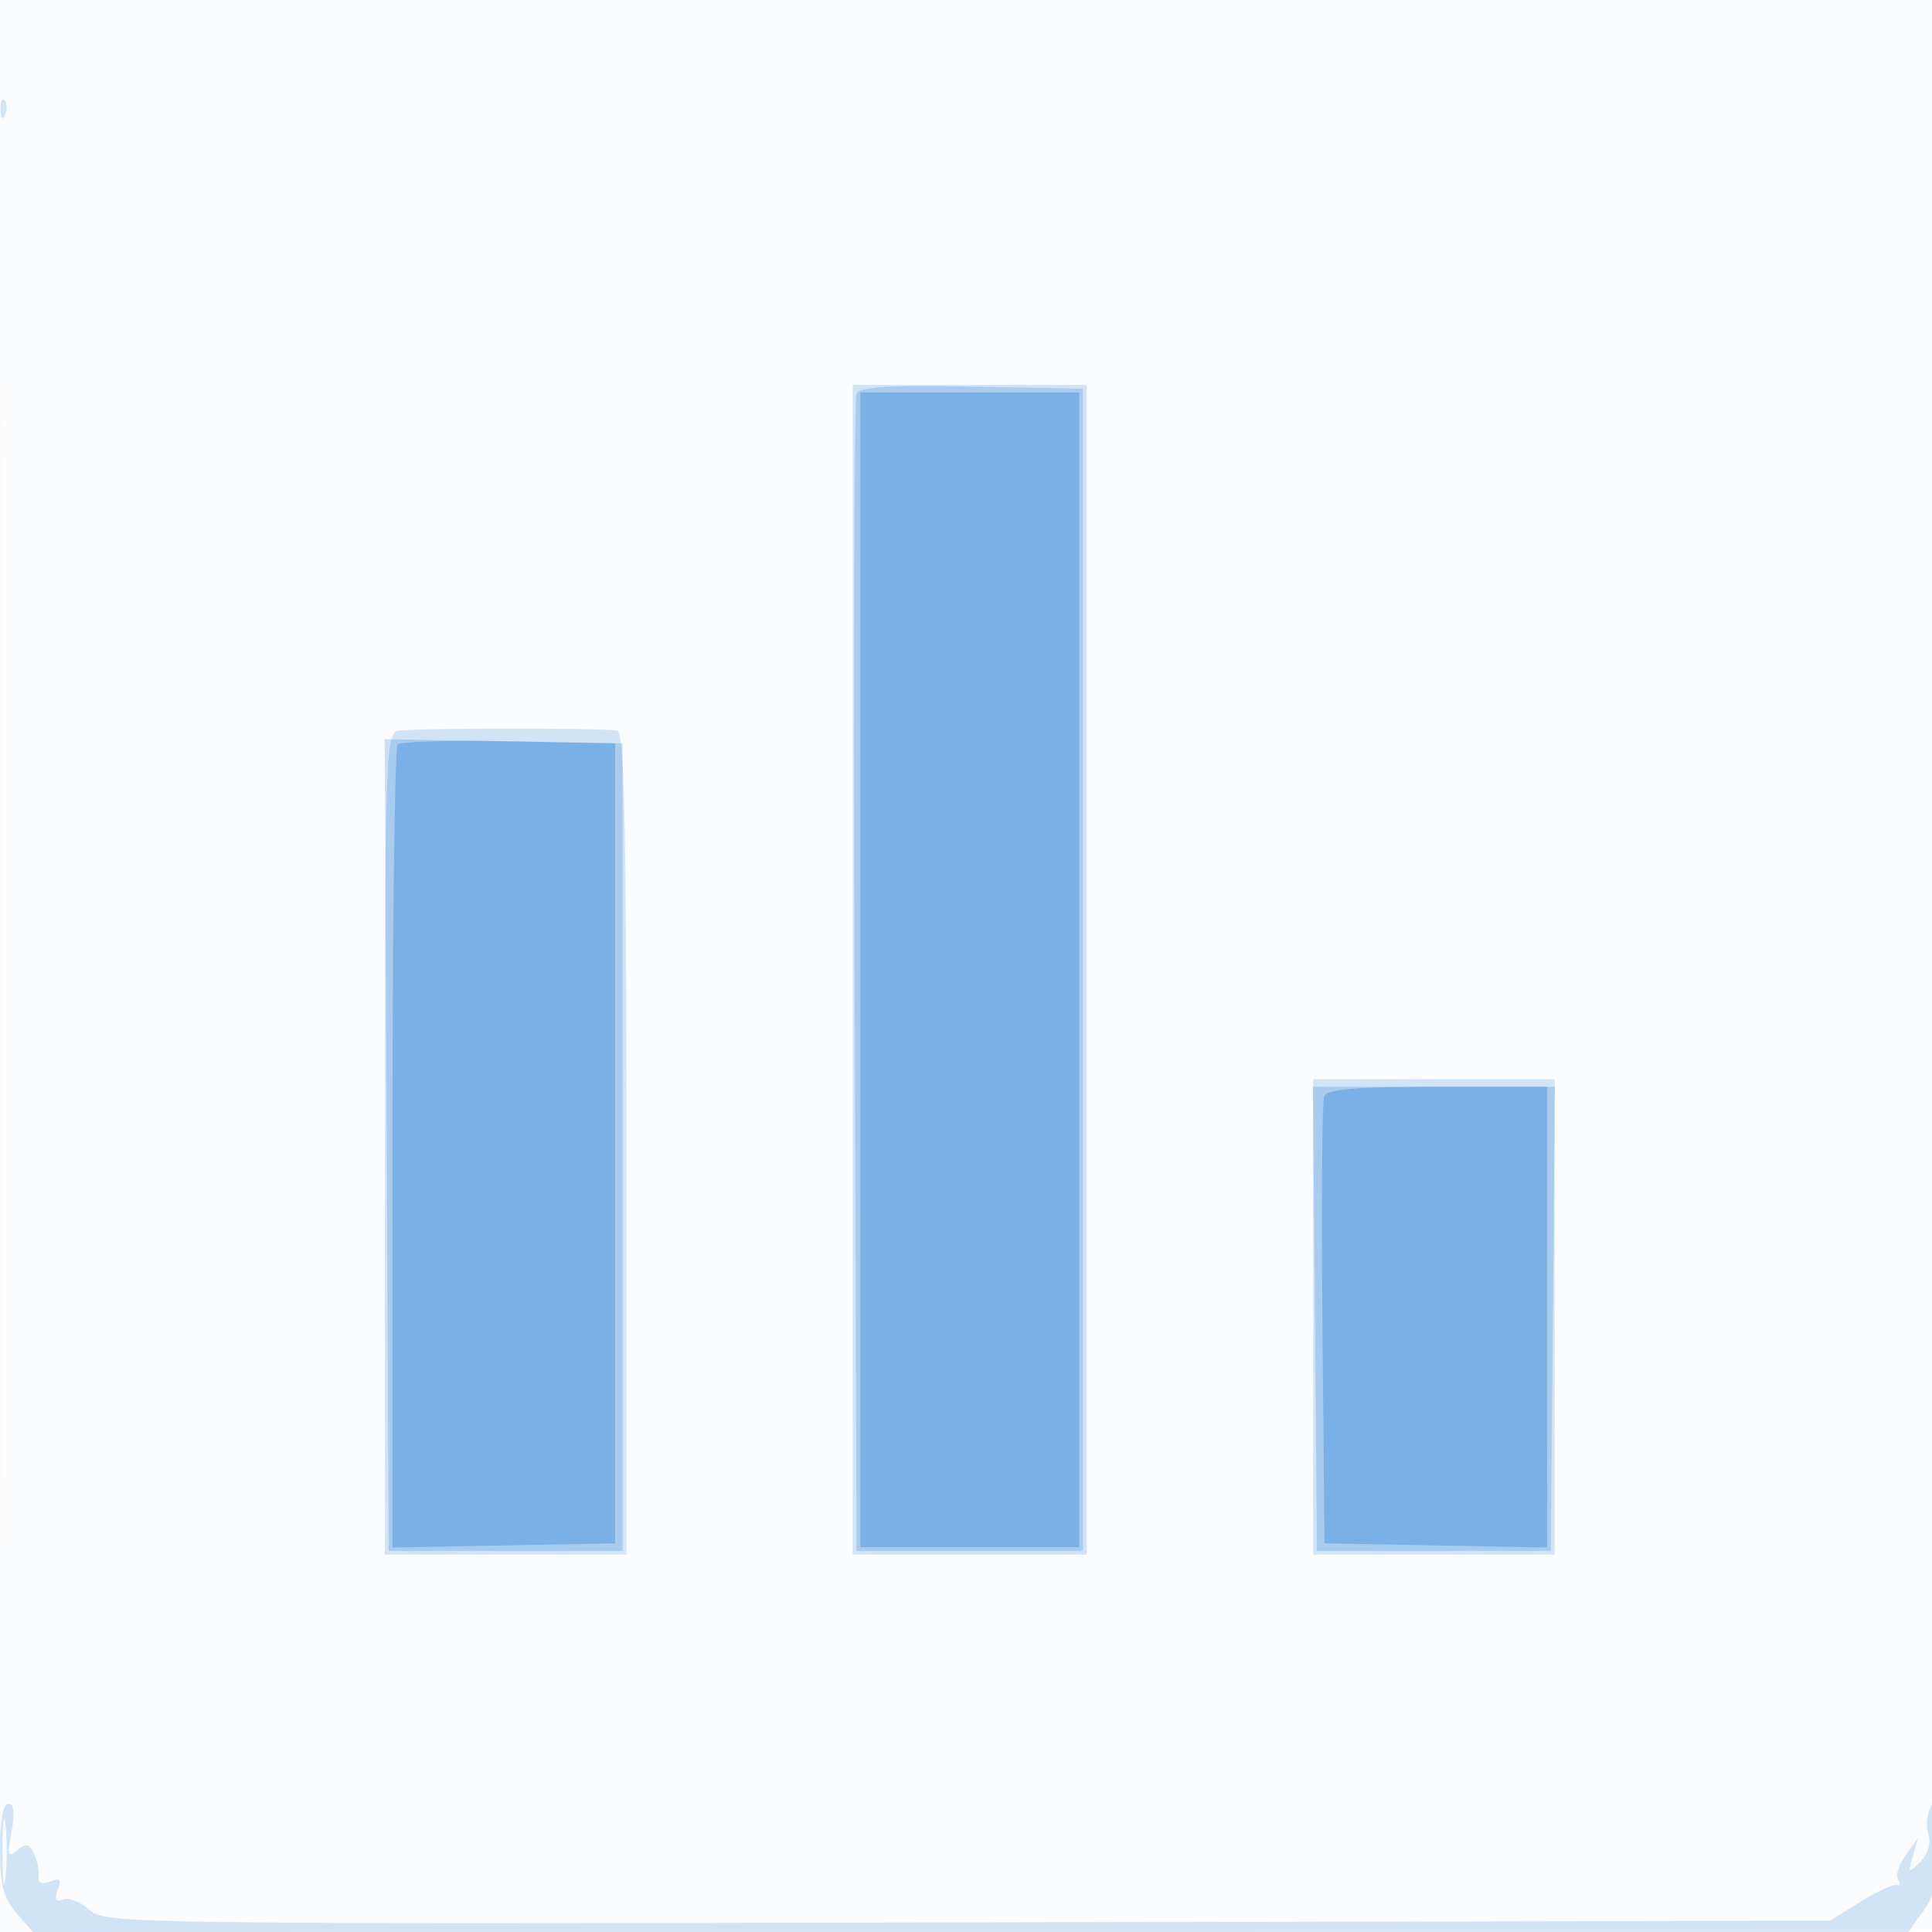
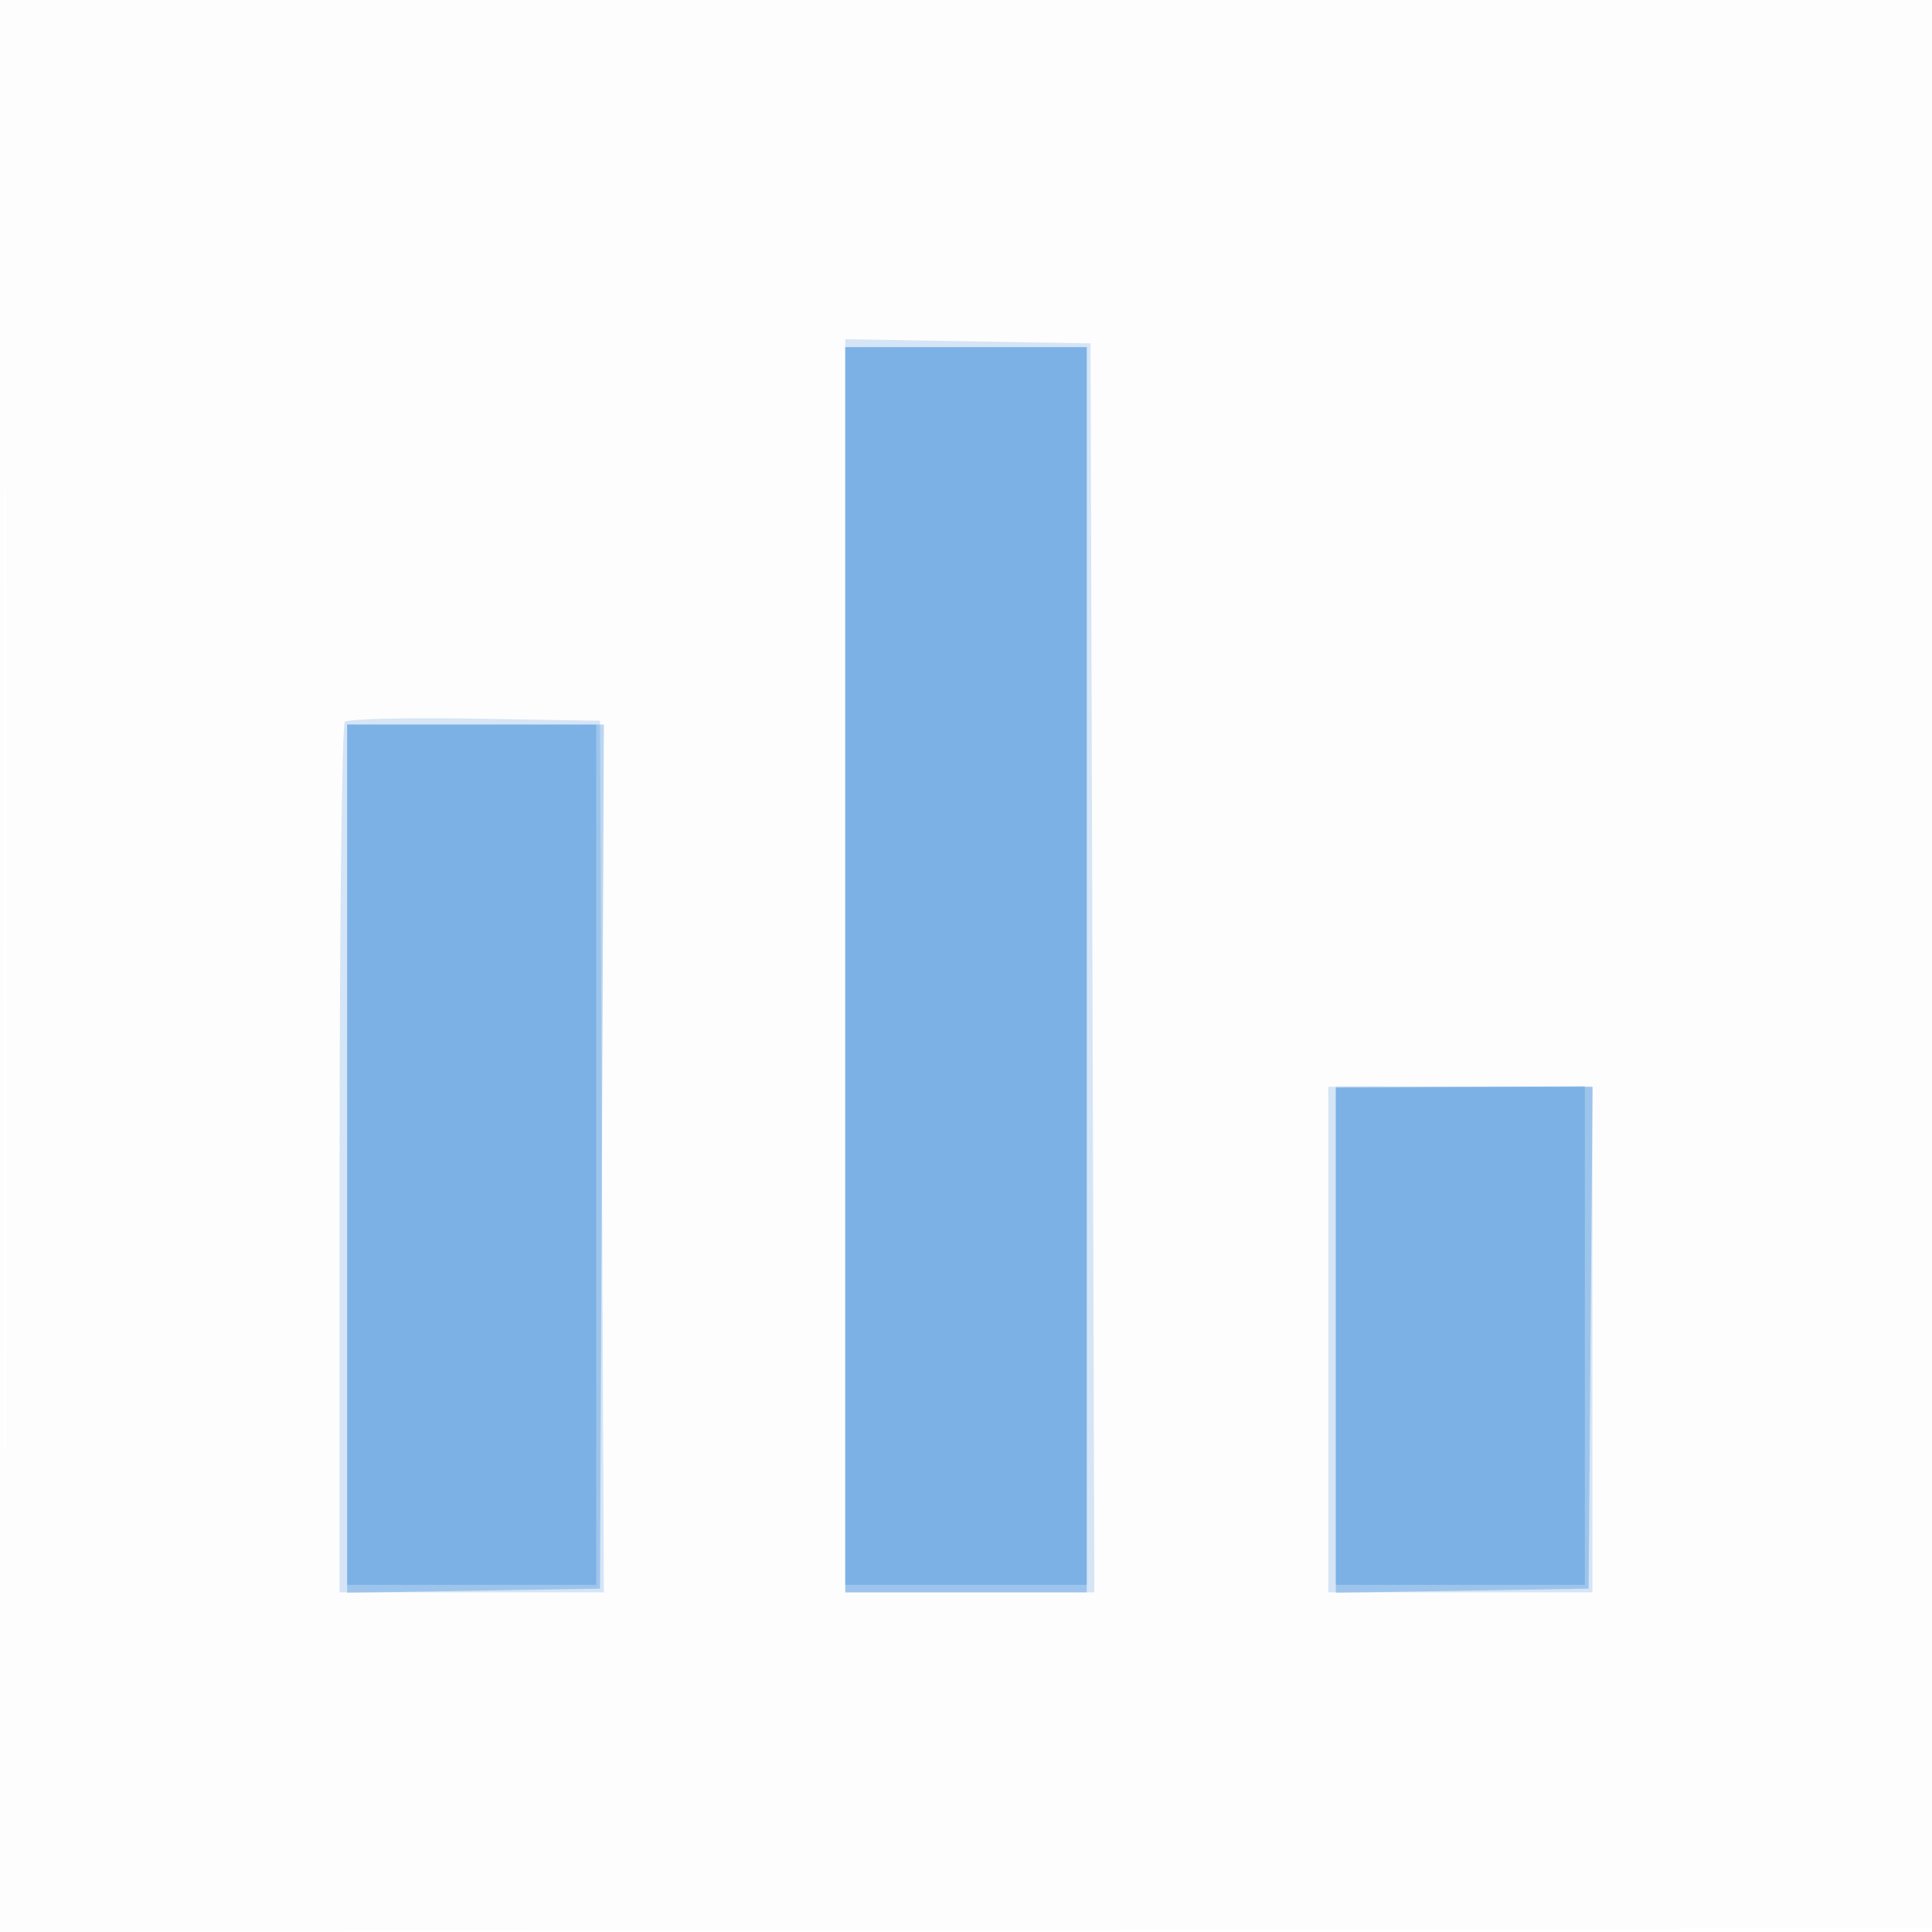
<svg xmlns="http://www.w3.org/2000/svg" width="256" height="256">
-   <path fill-opacity=".016" d="M0 128.004v128.004l128.25-.254 128.25-.254.254-127.75L257.008 0H0v128.004m.485.496c0 70.4.119 99.053.265 63.672.146-35.38.146-92.98 0-128C.604 29.153.485 58.1.485 128.5" fill="#1976D2" fill-rule="evenodd" />
-   <path fill-opacity=".187" d="M.079 14.583c.048 1.165.285 1.402.604.605.289-.722.253-1.585-.079-1.917-.332-.332-.568.258-.525 1.312M113 128.5V206h31V51h-31v77.5M52.75 96.823c-1.641.304-1.75 3.705-1.75 54.75V206h32v-54.5c0-42.826-.268-54.543-1.25-54.702-2.109-.34-27.138-.319-29 .025M174 174.5V206h32v-63h-32v31.5M0 244.992c0 4.725.461 6.523 2.18 8.5L4.361 256h248.503l2.068-2.904c1.579-2.219 2.061-4.404 2.038-9.25-.024-4.845-.275-5.927-1.061-4.576-.567.974-.748 2.663-.402 3.753.39 1.229-.017 2.63-1.071 3.683-1.6 1.601-1.657 1.557-.975-.753l.724-2.453-1.65 2.252c-.908 1.238-1.366 2.712-1.019 3.275.348.562.262.902-.192.754-.453-.148-2.624.854-4.824 2.225l-4 2.494-114.31.233c-111.295.227-114.364.183-116.36-1.676-1.127-1.051-2.68-1.668-3.451-1.372-1.009.387-1.21.037-.717-1.247.536-1.397.312-1.642-1.029-1.128-1.08.415-1.64.202-1.515-.576.108-.679-.151-2.033-.577-3.01-.625-1.431-1.058-1.54-2.239-.56-1.257 1.044-1.366.694-.772-2.474.461-2.455.321-3.69-.419-3.69C.42 239 0 241.264 0 244.992m.328.508c.005 3.85.185 5.302.402 3.228.216-2.075.213-5.225-.008-7-.221-1.776-.398-.078-.394 3.772" fill="#1976D2" fill-rule="evenodd" />
-   <path fill-opacity=".216" d="M113.47 52.223c-.268.702-.371 35.477-.229 77.277l.259 76h30v-154l-14.771-.277c-11.266-.211-14.887.026-15.259 1m-62.229 99.502L51.5 205.5h31v-107l-15.759-.275-15.758-.276.258 53.776m122.995 23.025l.264 30.75h31l.264-30.75.265-30.75h-32.058l.265 30.75" fill="#1976D2" fill-rule="evenodd" />
-   <path fill-opacity=".331" d="M114 128.5V205h29V52h-29v76.5M52.693 98.64c-.381.382-.693 24.48-.693 53.553v52.86l14.75-.276 14.75-.277v-106l-14.057-.276c-7.731-.152-14.369.035-14.75.416m122.76 46.622c-.266.694-.365 14.307-.219 30.25l.266 28.988 14.75.277 14.75.276V144h-14.531c-10.778 0-14.657.326-15.016 1.262" fill="#1976D2" fill-rule="evenodd" />
+   <path fill-opacity=".008" d="M0 128.004v128.004l128.25-.254 128.25-.254.254-127.75L257.008 0H0v128.004m.485.496c0 70.4.119 99.053.265 63.672.146-35.38.146-92.98 0-128C.604 29.153.485 58.1.485 128.5" fill="#1976D2" fill-rule="evenodd" />
+   <path fill-opacity=".174" d="M112 127.975V211h33.012l-.256-82.75-.256-82.75-16.25-.275L112 44.95v83.025M45.69 95.643c-.38.38-.69 26.49-.69 58.024V211h35.016l-.258-57.75L79.5 95.5l-16.56-.273c-9.108-.151-16.871.037-17.25.416M176 177.5V211h35v-67h-35v33.5" fill="#1976D2" fill-rule="evenodd" />
+   <path fill-opacity=".296" d="M112 128.5V211h32V46h-32v82.5m-66 25.024v57.524l16.75-.274 16.75-.274.258-57.25.258-57.25H46v57.524m131 24v33.524l16.75-.274 16.75-.274.263-33.25.264-33.25H177v33.524" fill="#1976D2" fill-rule="evenodd" />
+   <path fill-opacity=".252" d="M112 128v82h32V46h-32v82m-66 25v57h33V96H46v57m131 24.088V210h33v-66.077l-16.5.126-16.5.127v32.912" fill="#1976D2" fill-rule="evenodd" />
</svg>
